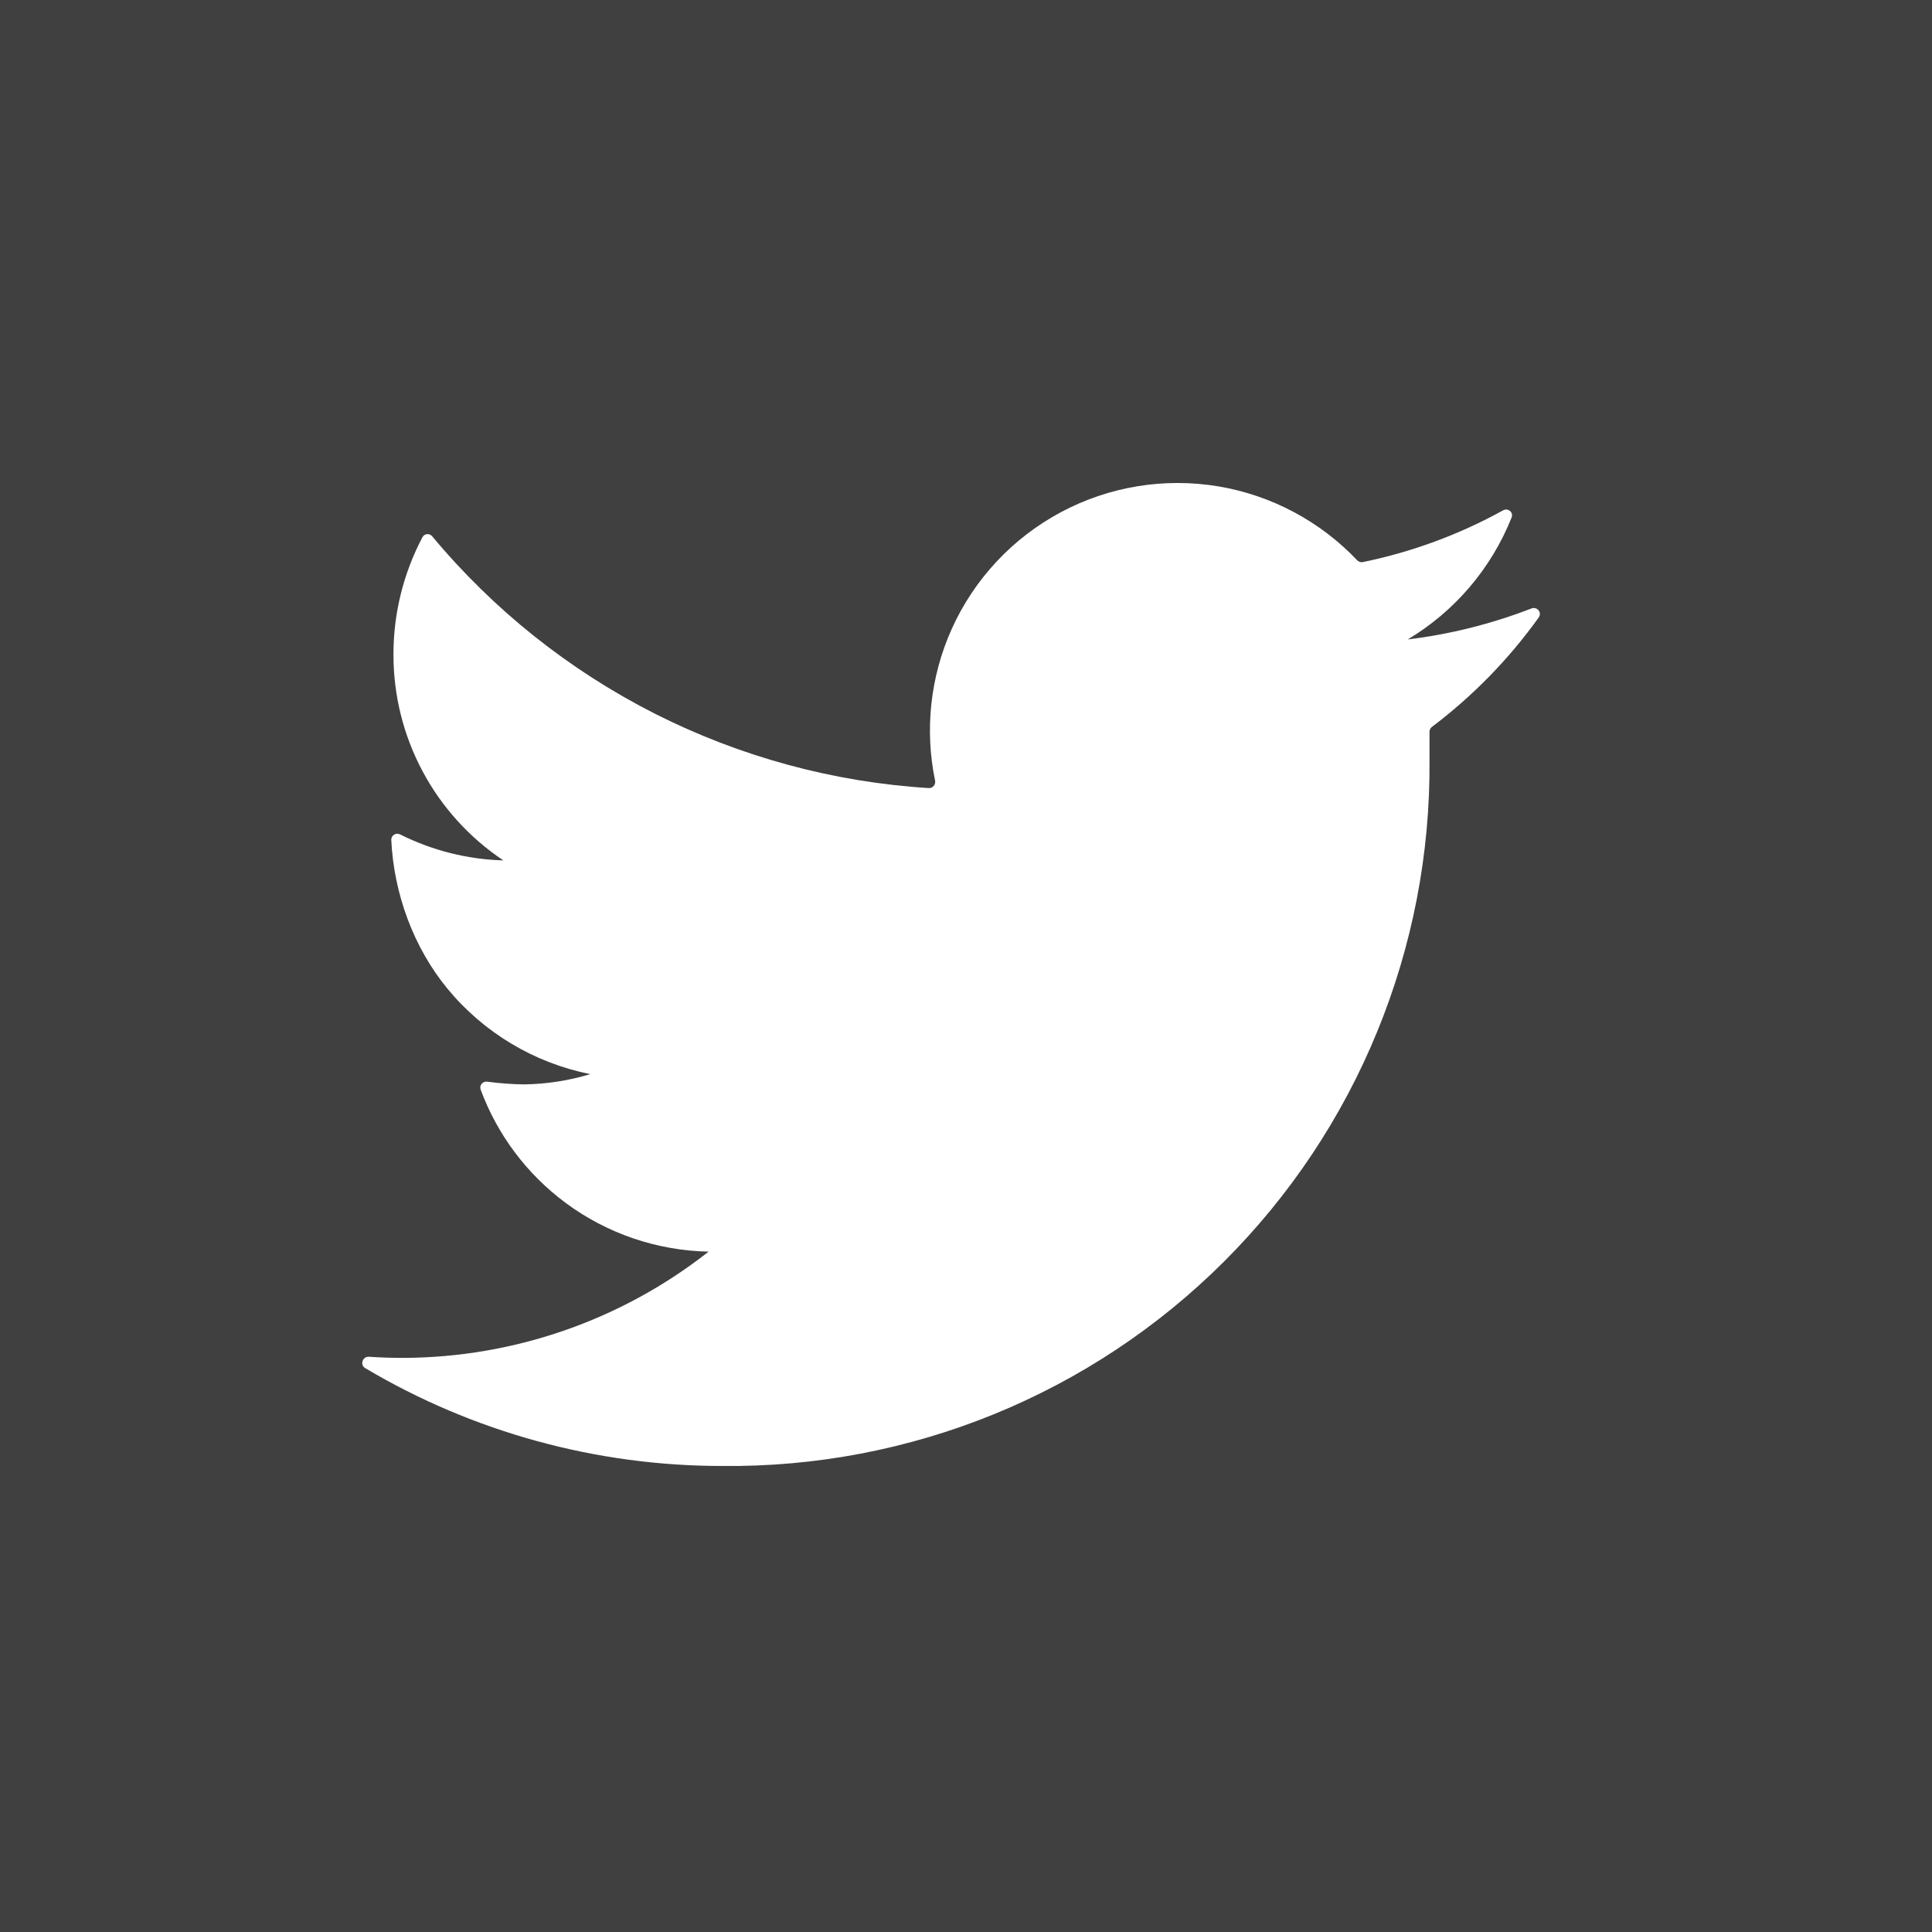
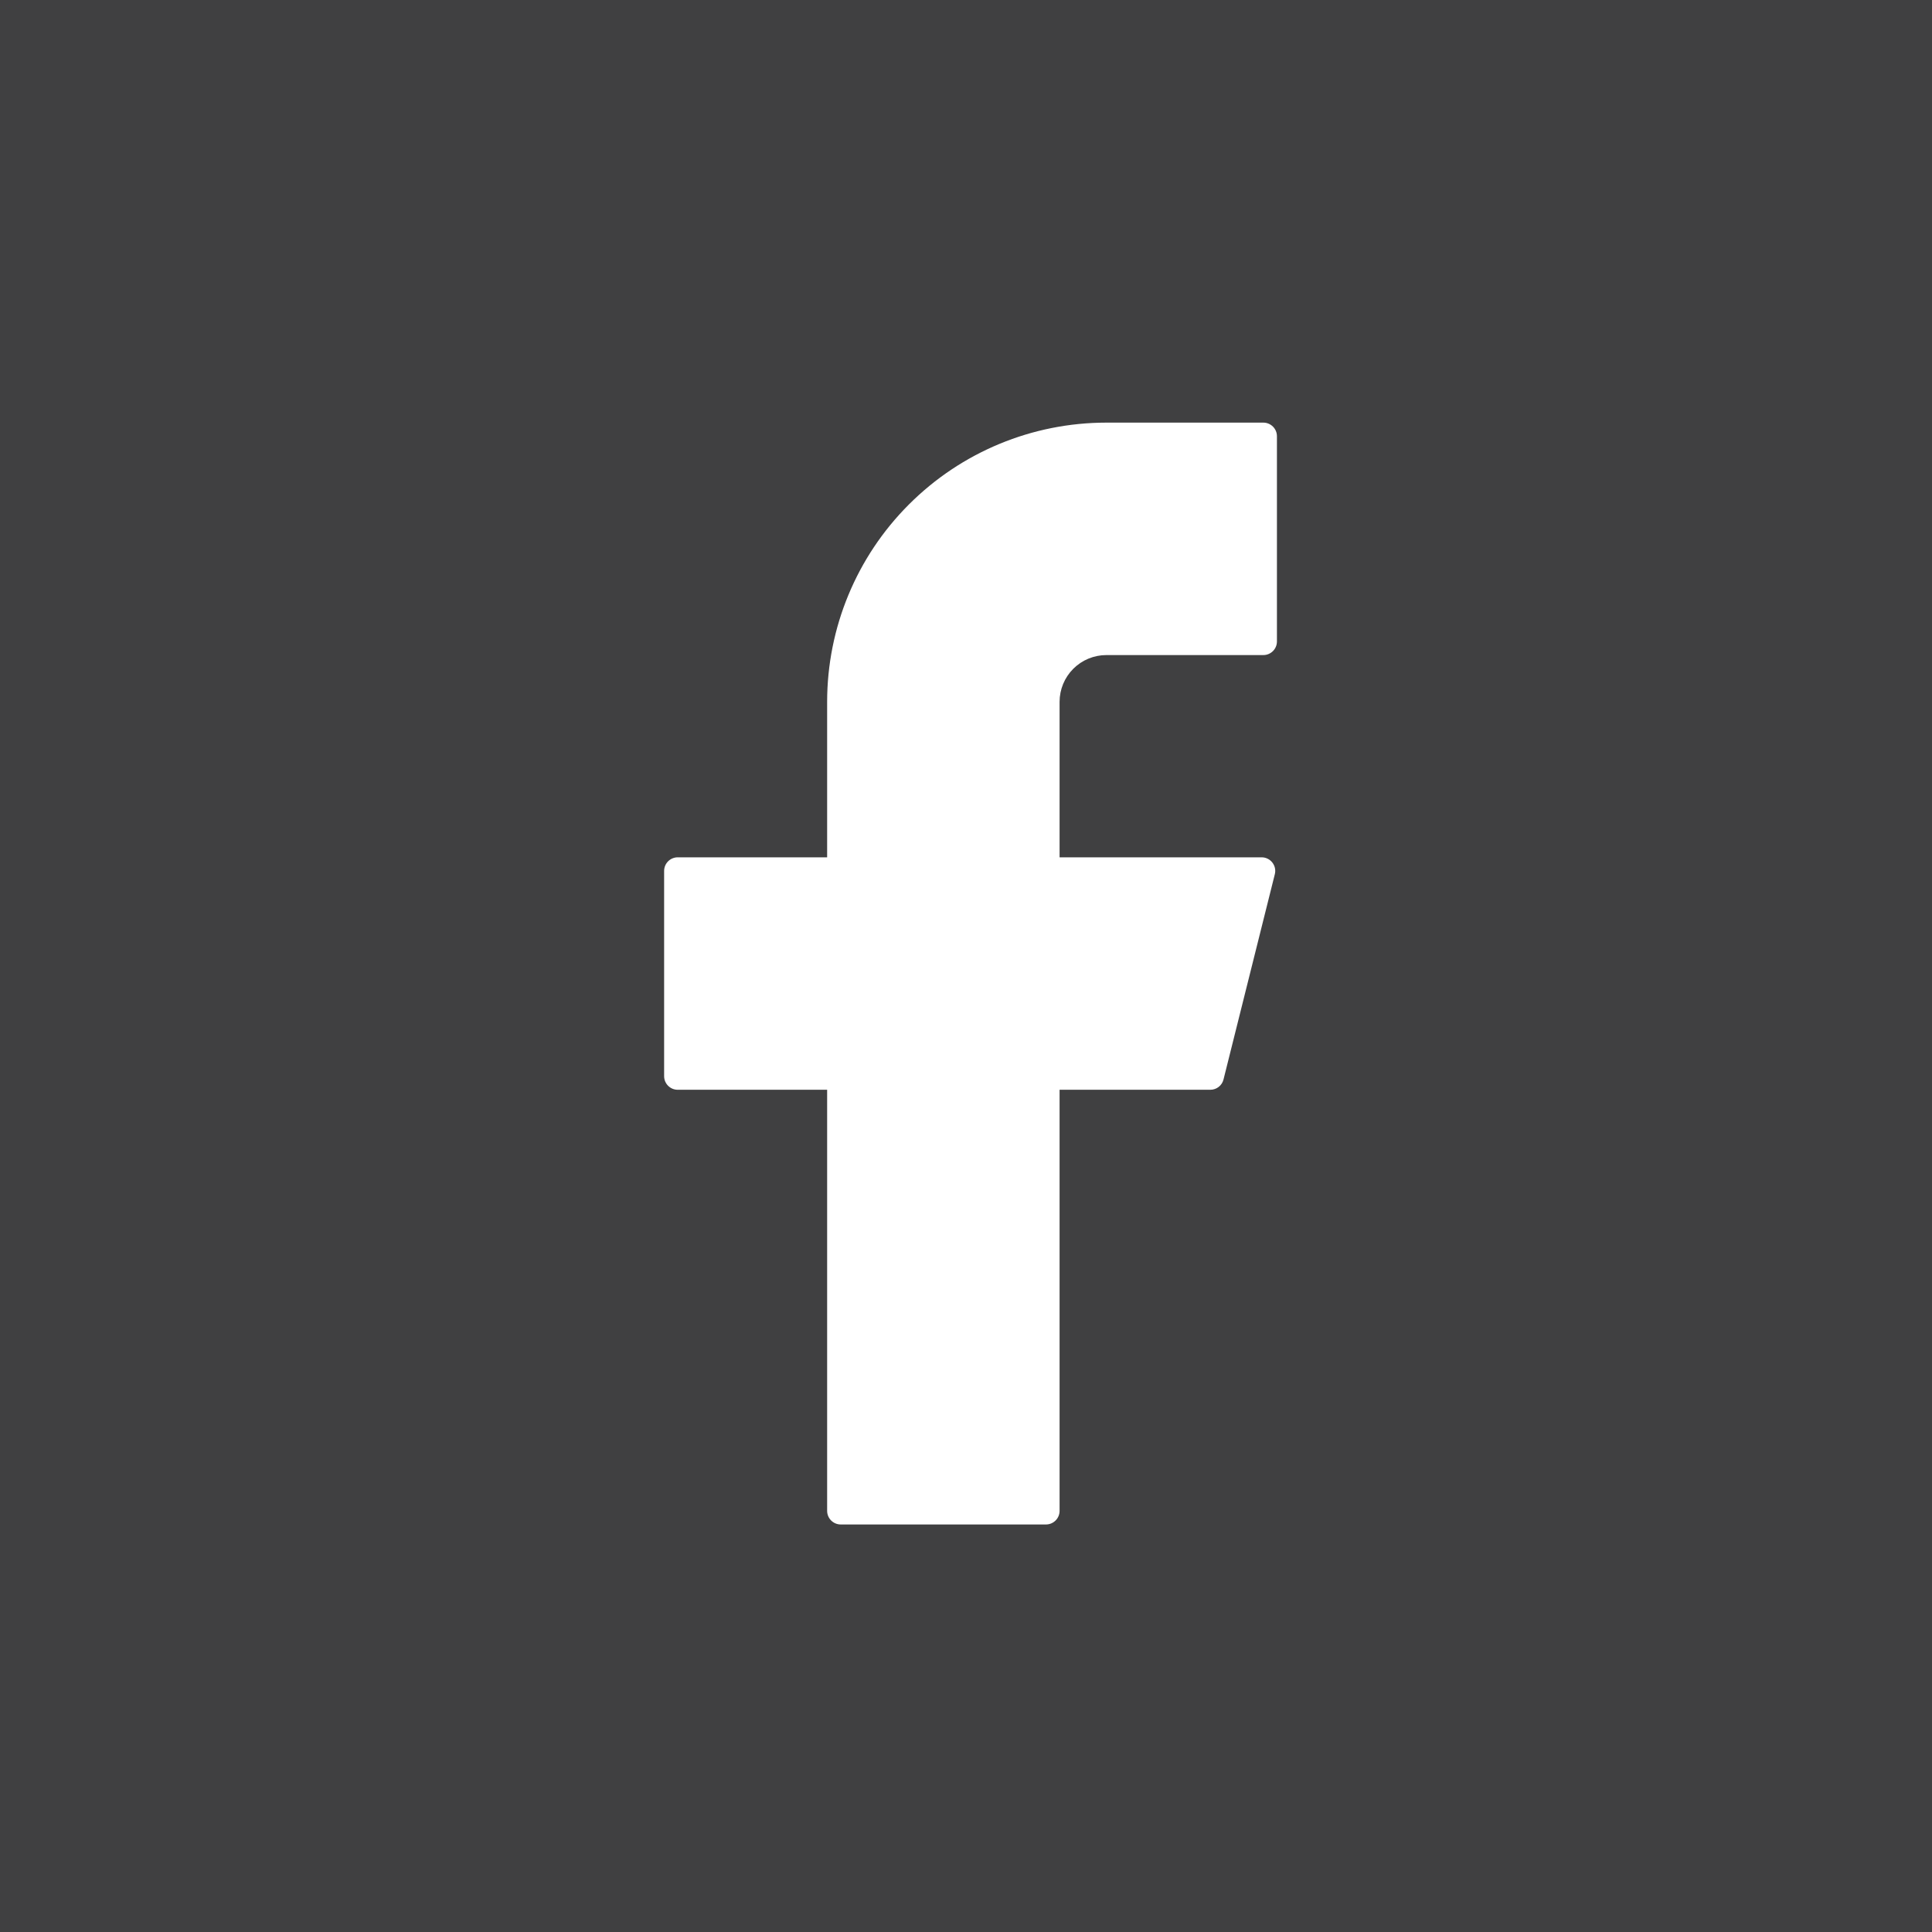
<svg xmlns="http://www.w3.org/2000/svg" width="32" height="32" viewBox="0 0 32 32" fill="none">
  <rect width="32" height="32" fill="#404041" />
-   <path d="M25.486 10.227C25.544 10.146 25.459 10.042 25.366 10.078C24.707 10.333 24.019 10.506 23.317 10.591C24.099 10.123 24.702 9.412 25.037 8.571C25.071 8.485 24.977 8.408 24.896 8.453C24.17 8.854 23.386 9.143 22.572 9.31C22.538 9.317 22.503 9.305 22.479 9.28C21.868 8.635 21.063 8.206 20.187 8.057C19.291 7.906 18.371 8.056 17.571 8.484C16.77 8.912 16.134 9.593 15.762 10.421C15.409 11.209 15.313 12.087 15.488 12.93C15.501 12.995 15.45 13.057 15.383 13.053C13.799 12.955 12.252 12.533 10.835 11.815C9.423 11.097 8.172 10.1 7.159 8.883C7.114 8.829 7.029 8.836 6.997 8.898C6.681 9.497 6.516 10.163 6.517 10.841C6.516 11.515 6.681 12.179 6.999 12.774C7.316 13.369 7.776 13.876 8.337 14.251C7.742 14.234 7.159 14.087 6.628 13.821C6.56 13.786 6.478 13.835 6.481 13.912C6.523 14.801 6.849 15.694 7.414 16.379C8.015 17.107 8.85 17.606 9.777 17.791C9.42 17.899 9.05 17.956 8.677 17.961C8.474 17.958 8.271 17.943 8.07 17.916C7.996 17.906 7.935 17.976 7.961 18.047C8.237 18.794 8.726 19.447 9.368 19.923C10.054 20.432 10.882 20.714 11.737 20.731C10.294 21.866 8.513 22.485 6.677 22.491C6.488 22.491 6.3 22.485 6.111 22.472C6.005 22.465 5.957 22.606 6.048 22.66C7.837 23.722 9.881 24.283 11.967 24.281C13.507 24.297 15.034 24.006 16.46 23.425C17.886 22.844 19.182 21.985 20.272 20.897C21.362 19.81 22.225 18.516 22.809 17.091C23.394 15.667 23.689 14.14 23.677 12.601V12.121C23.677 12.089 23.692 12.059 23.717 12.04C24.395 11.528 24.992 10.917 25.486 10.227Z" fill="white" />
+   <path d="M18.325 7C17.098 7 15.922 7.487 15.055 8.355C14.187 9.222 13.7 10.398 13.7 11.625V14.2H11.225C11.101 14.2 11 14.301 11 14.425V17.825C11 17.949 11.101 18.05 11.225 18.05H13.7V25.025C13.7 25.149 13.801 25.25 13.925 25.25H17.325C17.449 25.25 17.55 25.149 17.55 25.025V18.05H20.047C20.15 18.05 20.24 17.98 20.265 17.88L21.115 14.48C21.151 14.338 21.043 14.2 20.897 14.2H17.55V11.625C17.55 11.419 17.632 11.222 17.777 11.077C17.922 10.932 18.119 10.85 18.325 10.85H20.925C21.049 10.85 21.15 10.749 21.15 10.625V7.225C21.15 7.101 21.049 7 20.925 7H18.325Z" fill="white" />
</svg>
